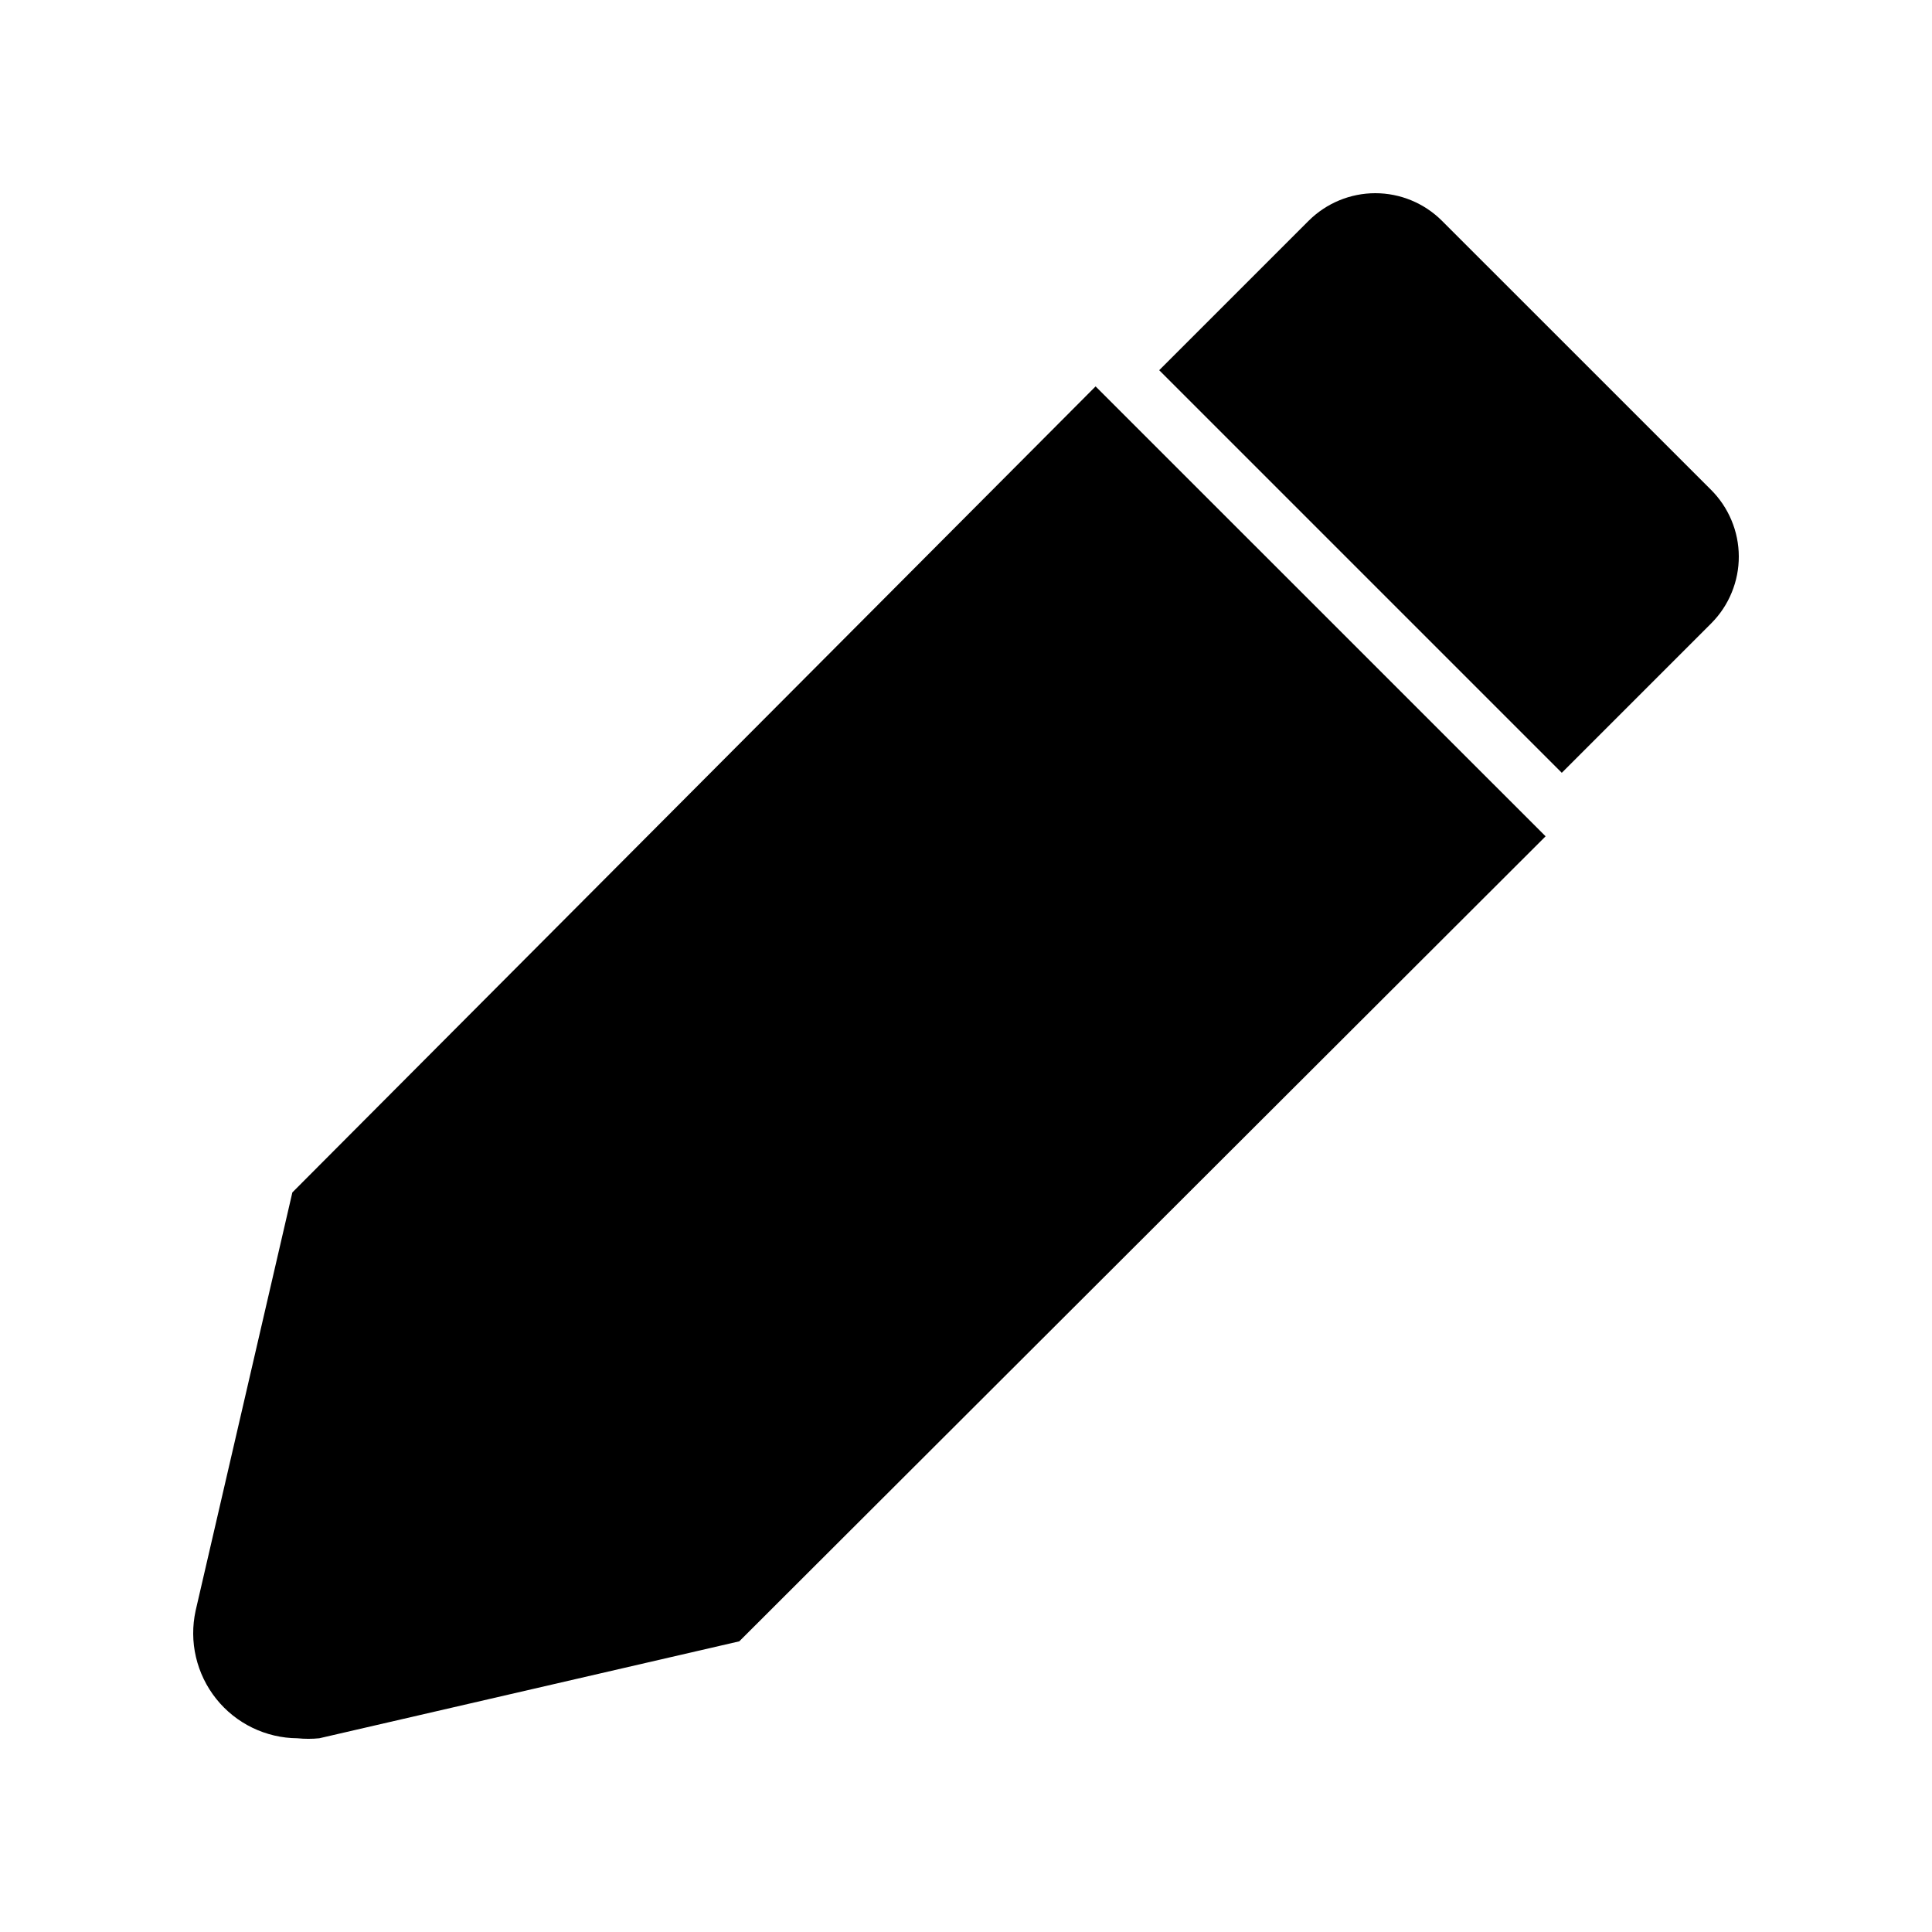
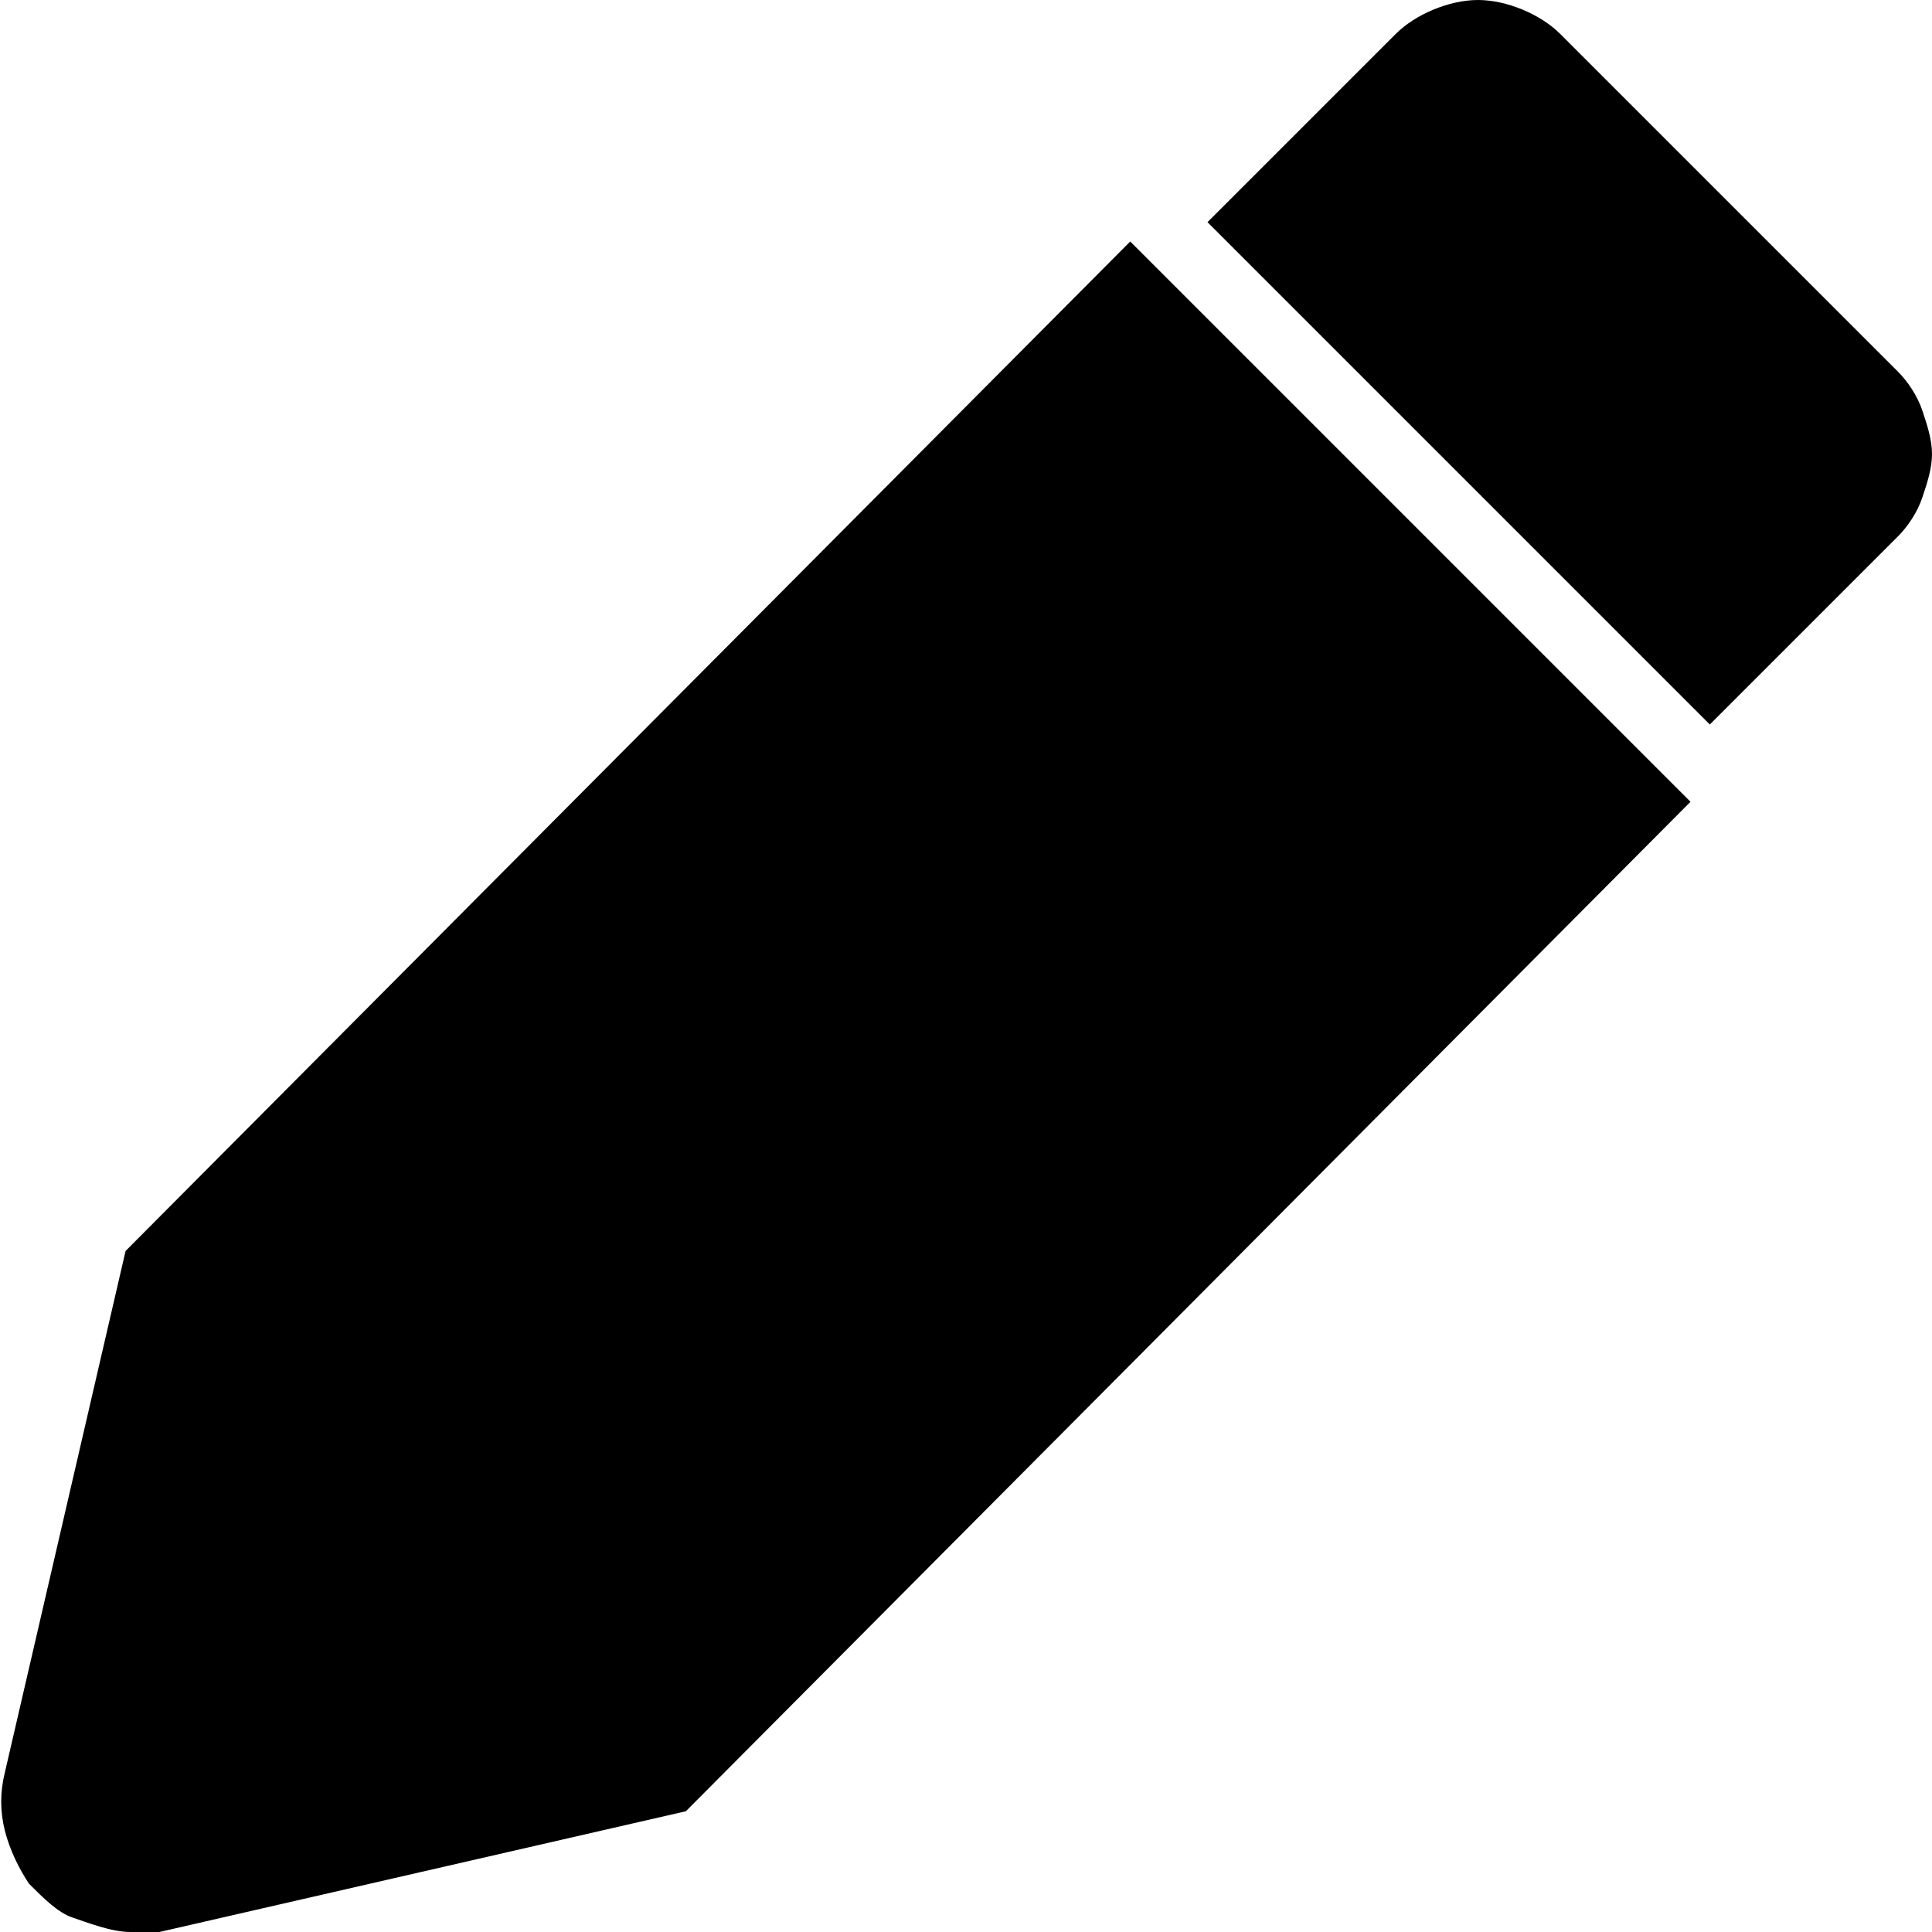
- <svg xmlns="http://www.w3.org/2000/svg" width="40" height="40" viewBox="0 0 40 40" fill="none">
-   <path d="M6.053 24.688L4.05 33.348C3.981 33.665 3.983 33.993 4.057 34.308C4.131 34.624 4.274 34.919 4.476 35.172C4.678 35.425 4.934 35.63 5.225 35.771C5.516 35.912 5.835 35.987 6.158 35.989C6.309 36.004 6.461 36.004 6.611 35.989L15.306 33.982L32 17.315L22.683 8L6.053 24.688Z" fill="black" />
-   <path d="M35.422 10.138L29.852 4.569C29.486 4.205 28.991 4 28.474 4C27.958 4 27.462 4.205 27.096 4.569L24 7.665L32.335 16L35.431 12.904C35.612 12.722 35.756 12.506 35.853 12.268C35.951 12.03 36.001 11.776 36 11.519C35.999 11.262 35.948 11.008 35.848 10.771C35.749 10.534 35.604 10.319 35.422 10.138Z" fill="black" />
+ <svg xmlns="http://www.w3.org/2000/svg" version="1.1" id="Layer_1" x="0px" y="0px" viewBox="0 0 40 40" style="enable-background:new 0 0 40 40;" xml:space="preserve">
+   <g>
+     <path d="M2.6,25.9L0.1,36.7c-0.1,0.4-0.1,0.8,0,1.2c0.1,0.4,0.3,0.8,0.5,1.1c0.3,0.3,0.6,0.6,0.9,0.7S2.3,40,2.7,40   c0.2,0,0.4,0,0.6,0l10.9-2.5L35,16.6L23.4,5L2.6,25.9z" />
+     <path d="M39.3,7.7l-7-7C31.9,0.3,31.2,0,30.6,0s-1.3,0.3-1.7,0.7L25,4.6L35.4,15l3.9-3.9c0.2-0.2,0.4-0.5,0.5-0.8   C39.9,10,40,9.7,40,9.4c0-0.3-0.1-0.6-0.2-0.9C39.7,8.2,39.5,7.9,39.3,7.7z" />
+   </g>
</svg>
